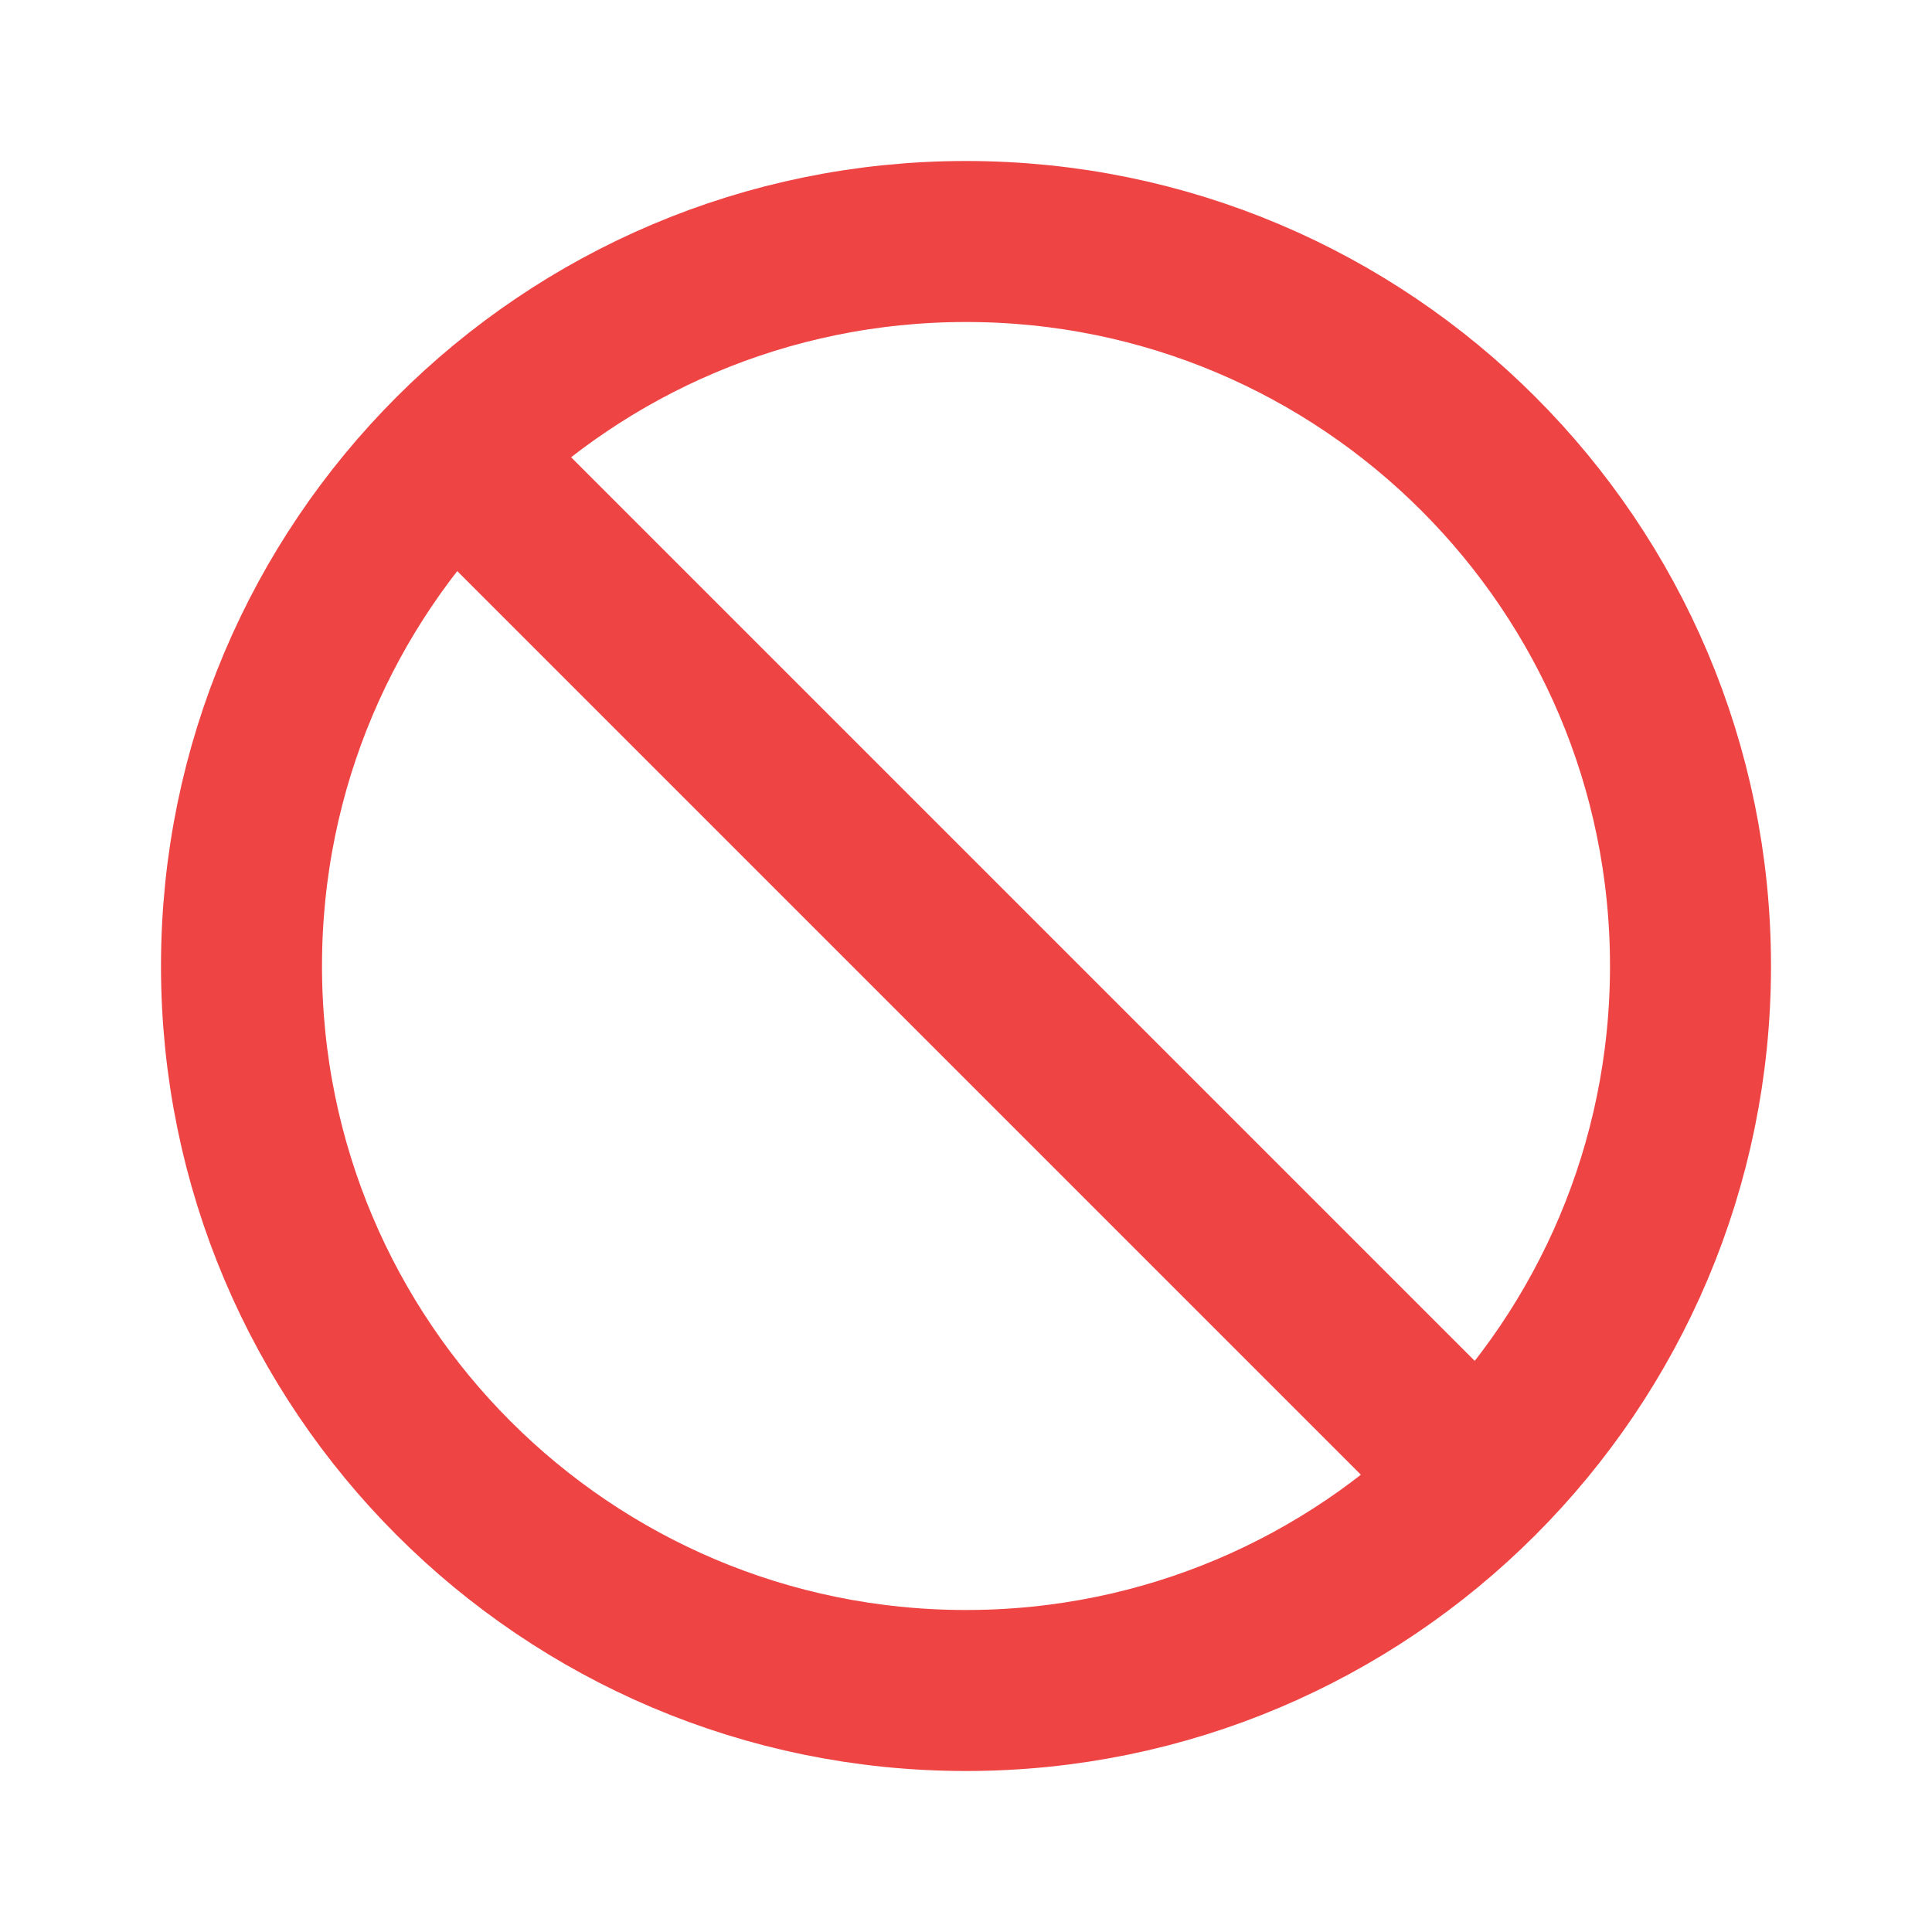
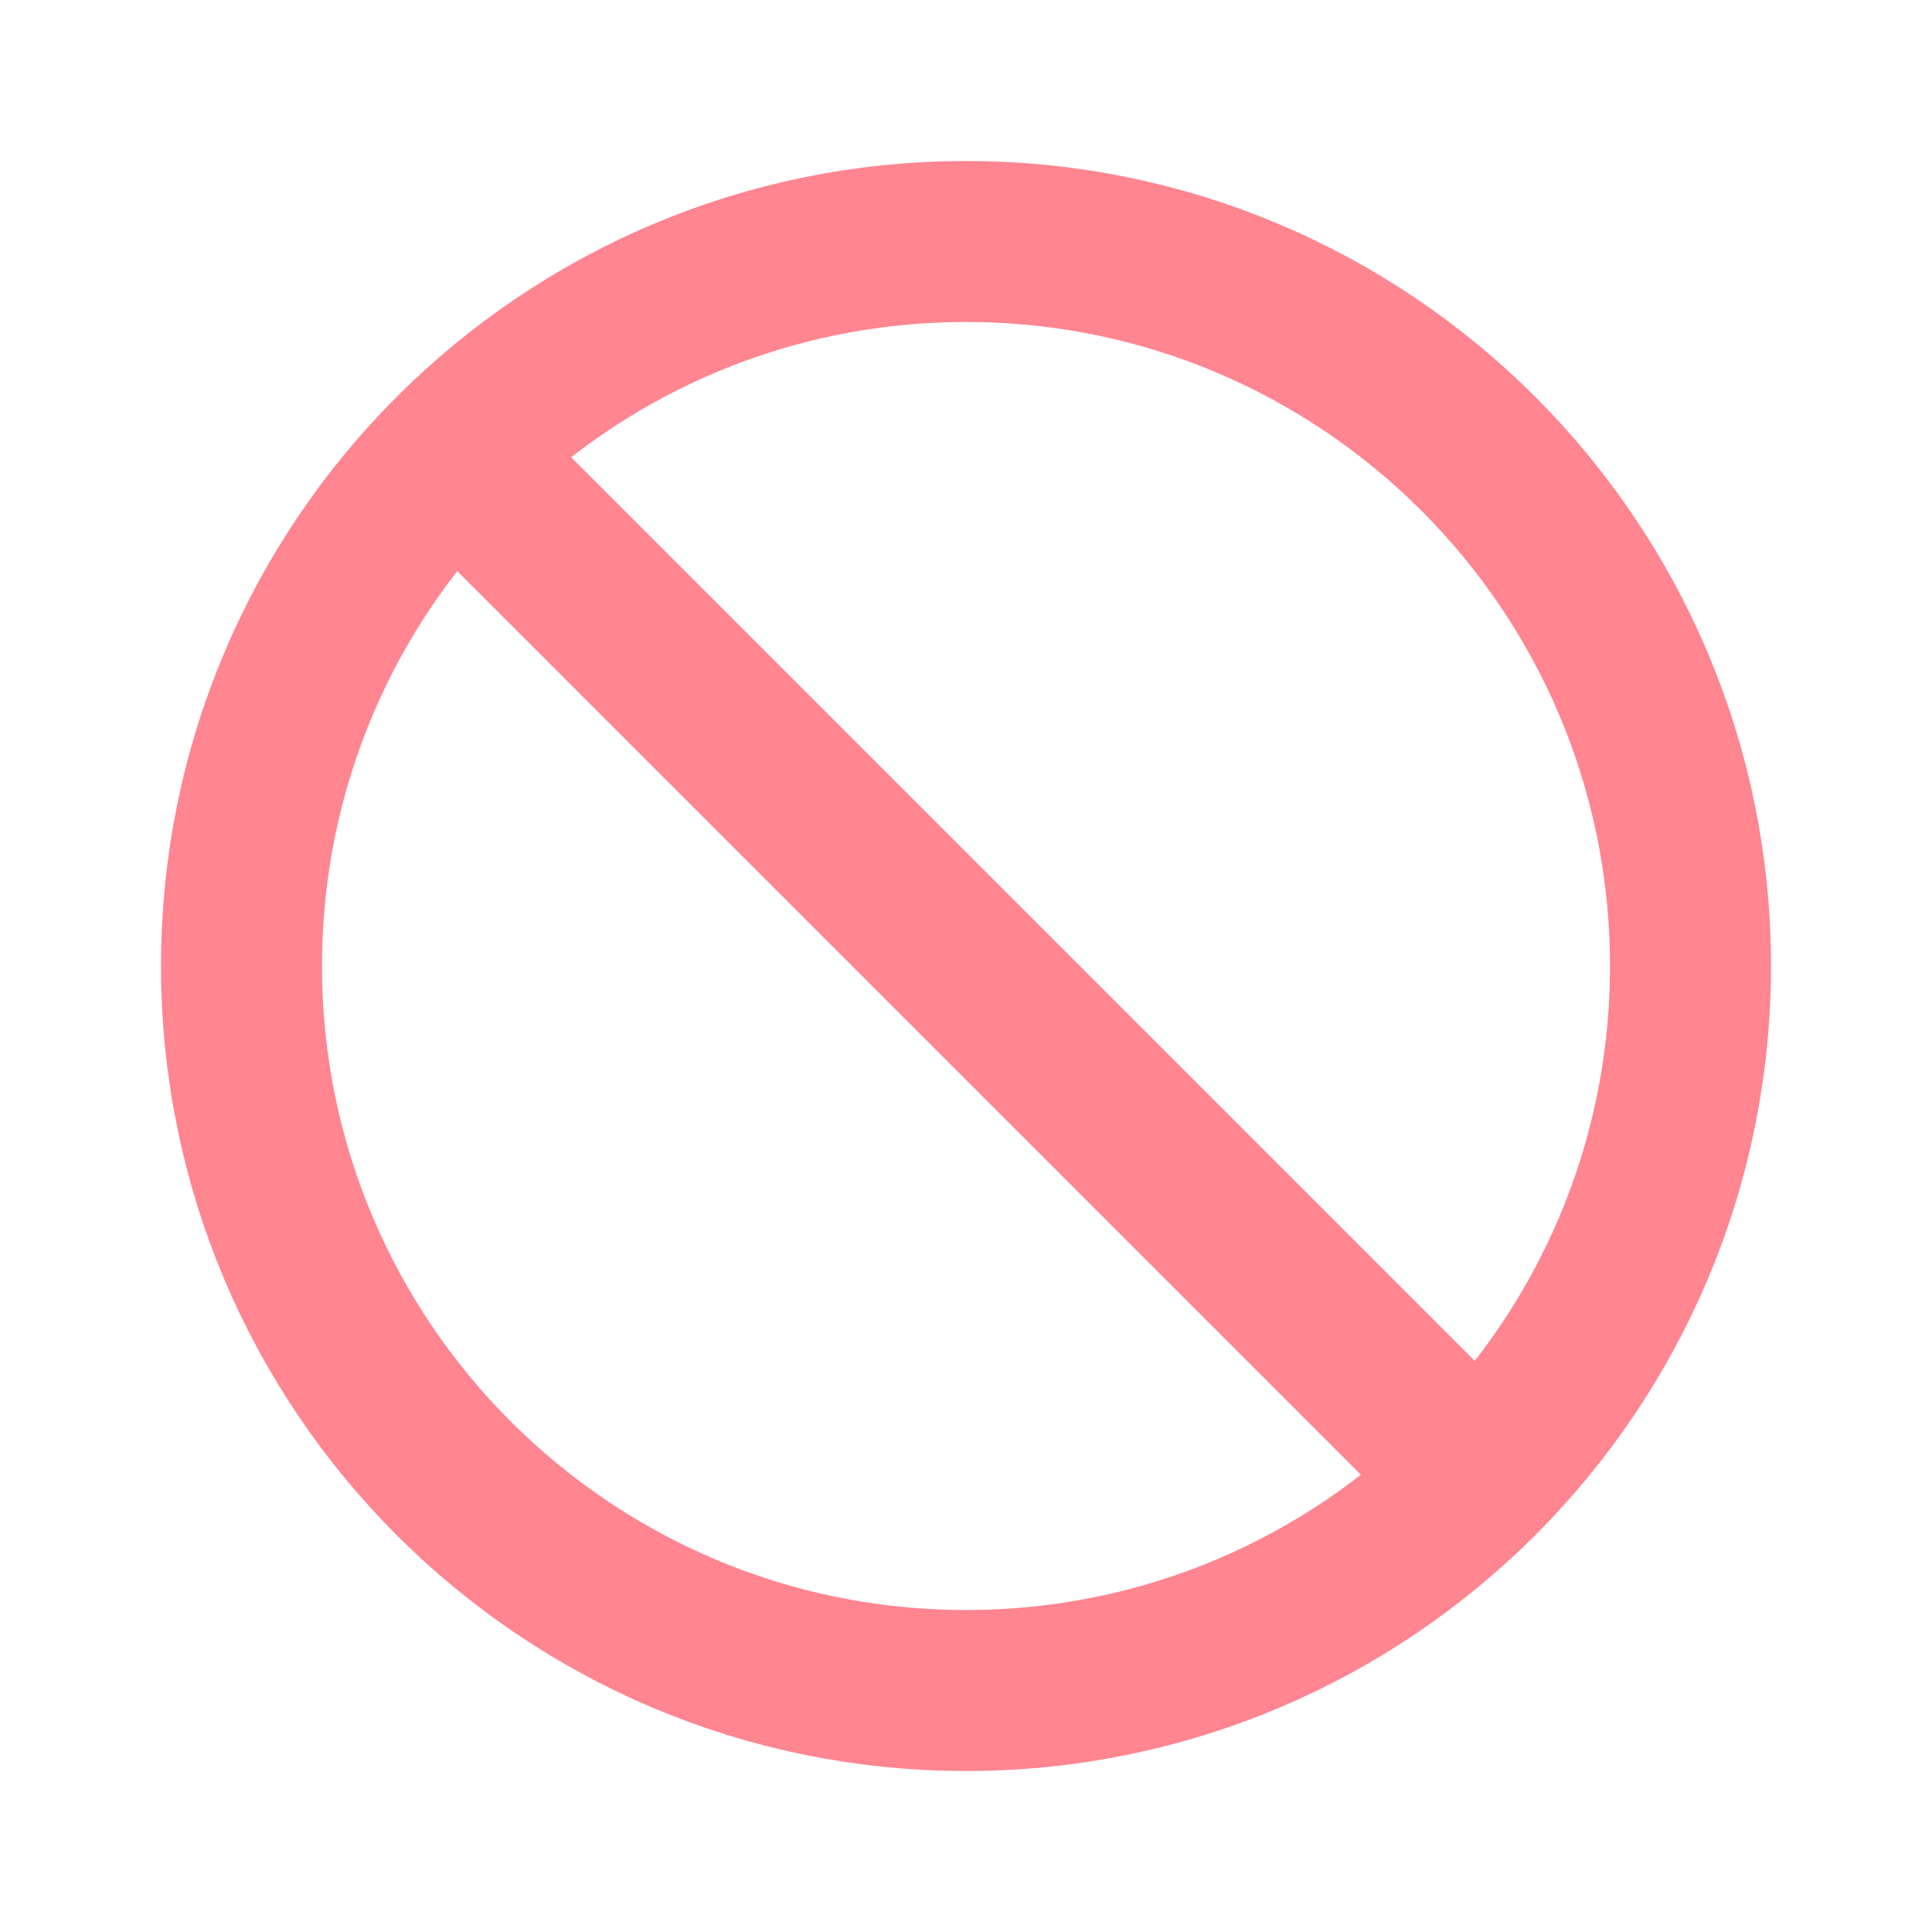
- <svg xmlns="http://www.w3.org/2000/svg" width="24" height="24" viewBox="0 0 24 24" fill="none" stroke="#EF4444" stroke-width="2" stroke-linecap="round" stroke-linejoin="round" class="icon icon-tabler icons-tabler-outline icon-tabler-ban">
+ <svg xmlns="http://www.w3.org/2000/svg" width="24" height="24" viewBox="0 0 24 24" fill="none" stroke="#ff8591" stroke-width="2" stroke-linecap="round" stroke-linejoin="round" class="icon icon-tabler icons-tabler-outline icon-tabler-ban">
  <path stroke="none" d="M0 0h24v24H0z" fill="none" />
  <path d="M12 12m-9 0a9 9 0 1 0 18 0a9 9 0 1 0 -18 0" />
  <path d="M5.7 5.7l12.6 12.6" />
</svg>
